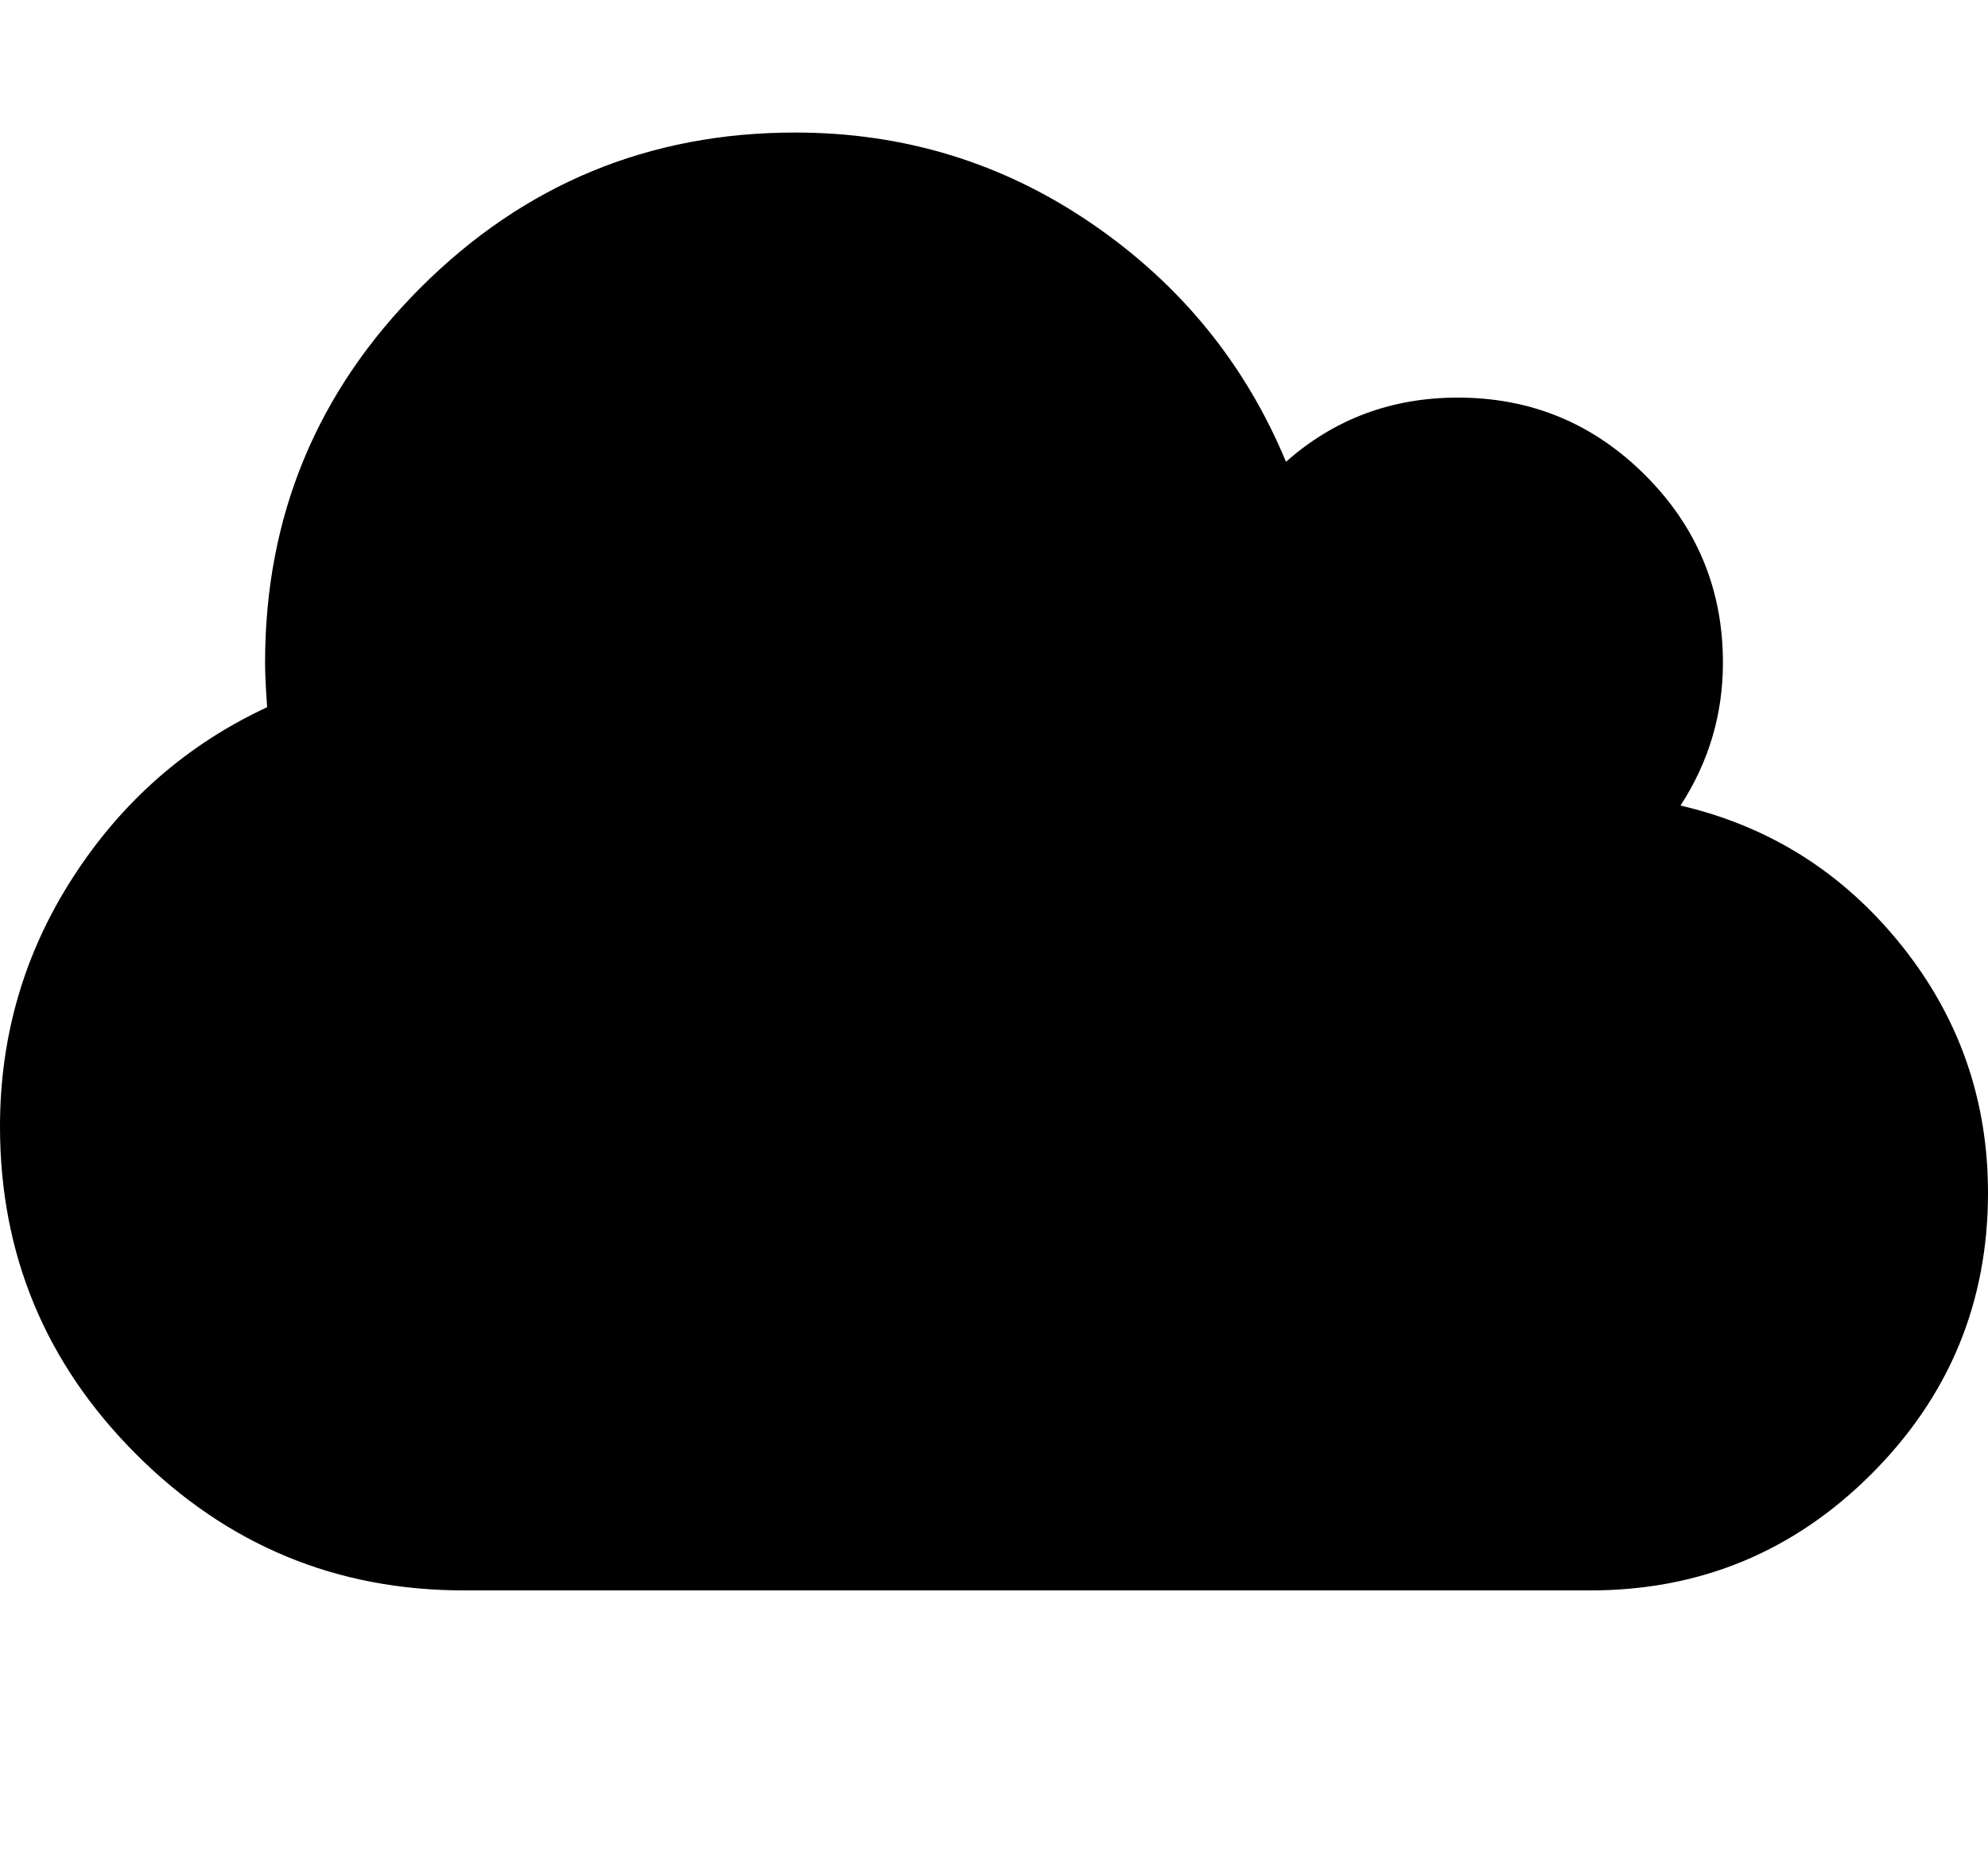
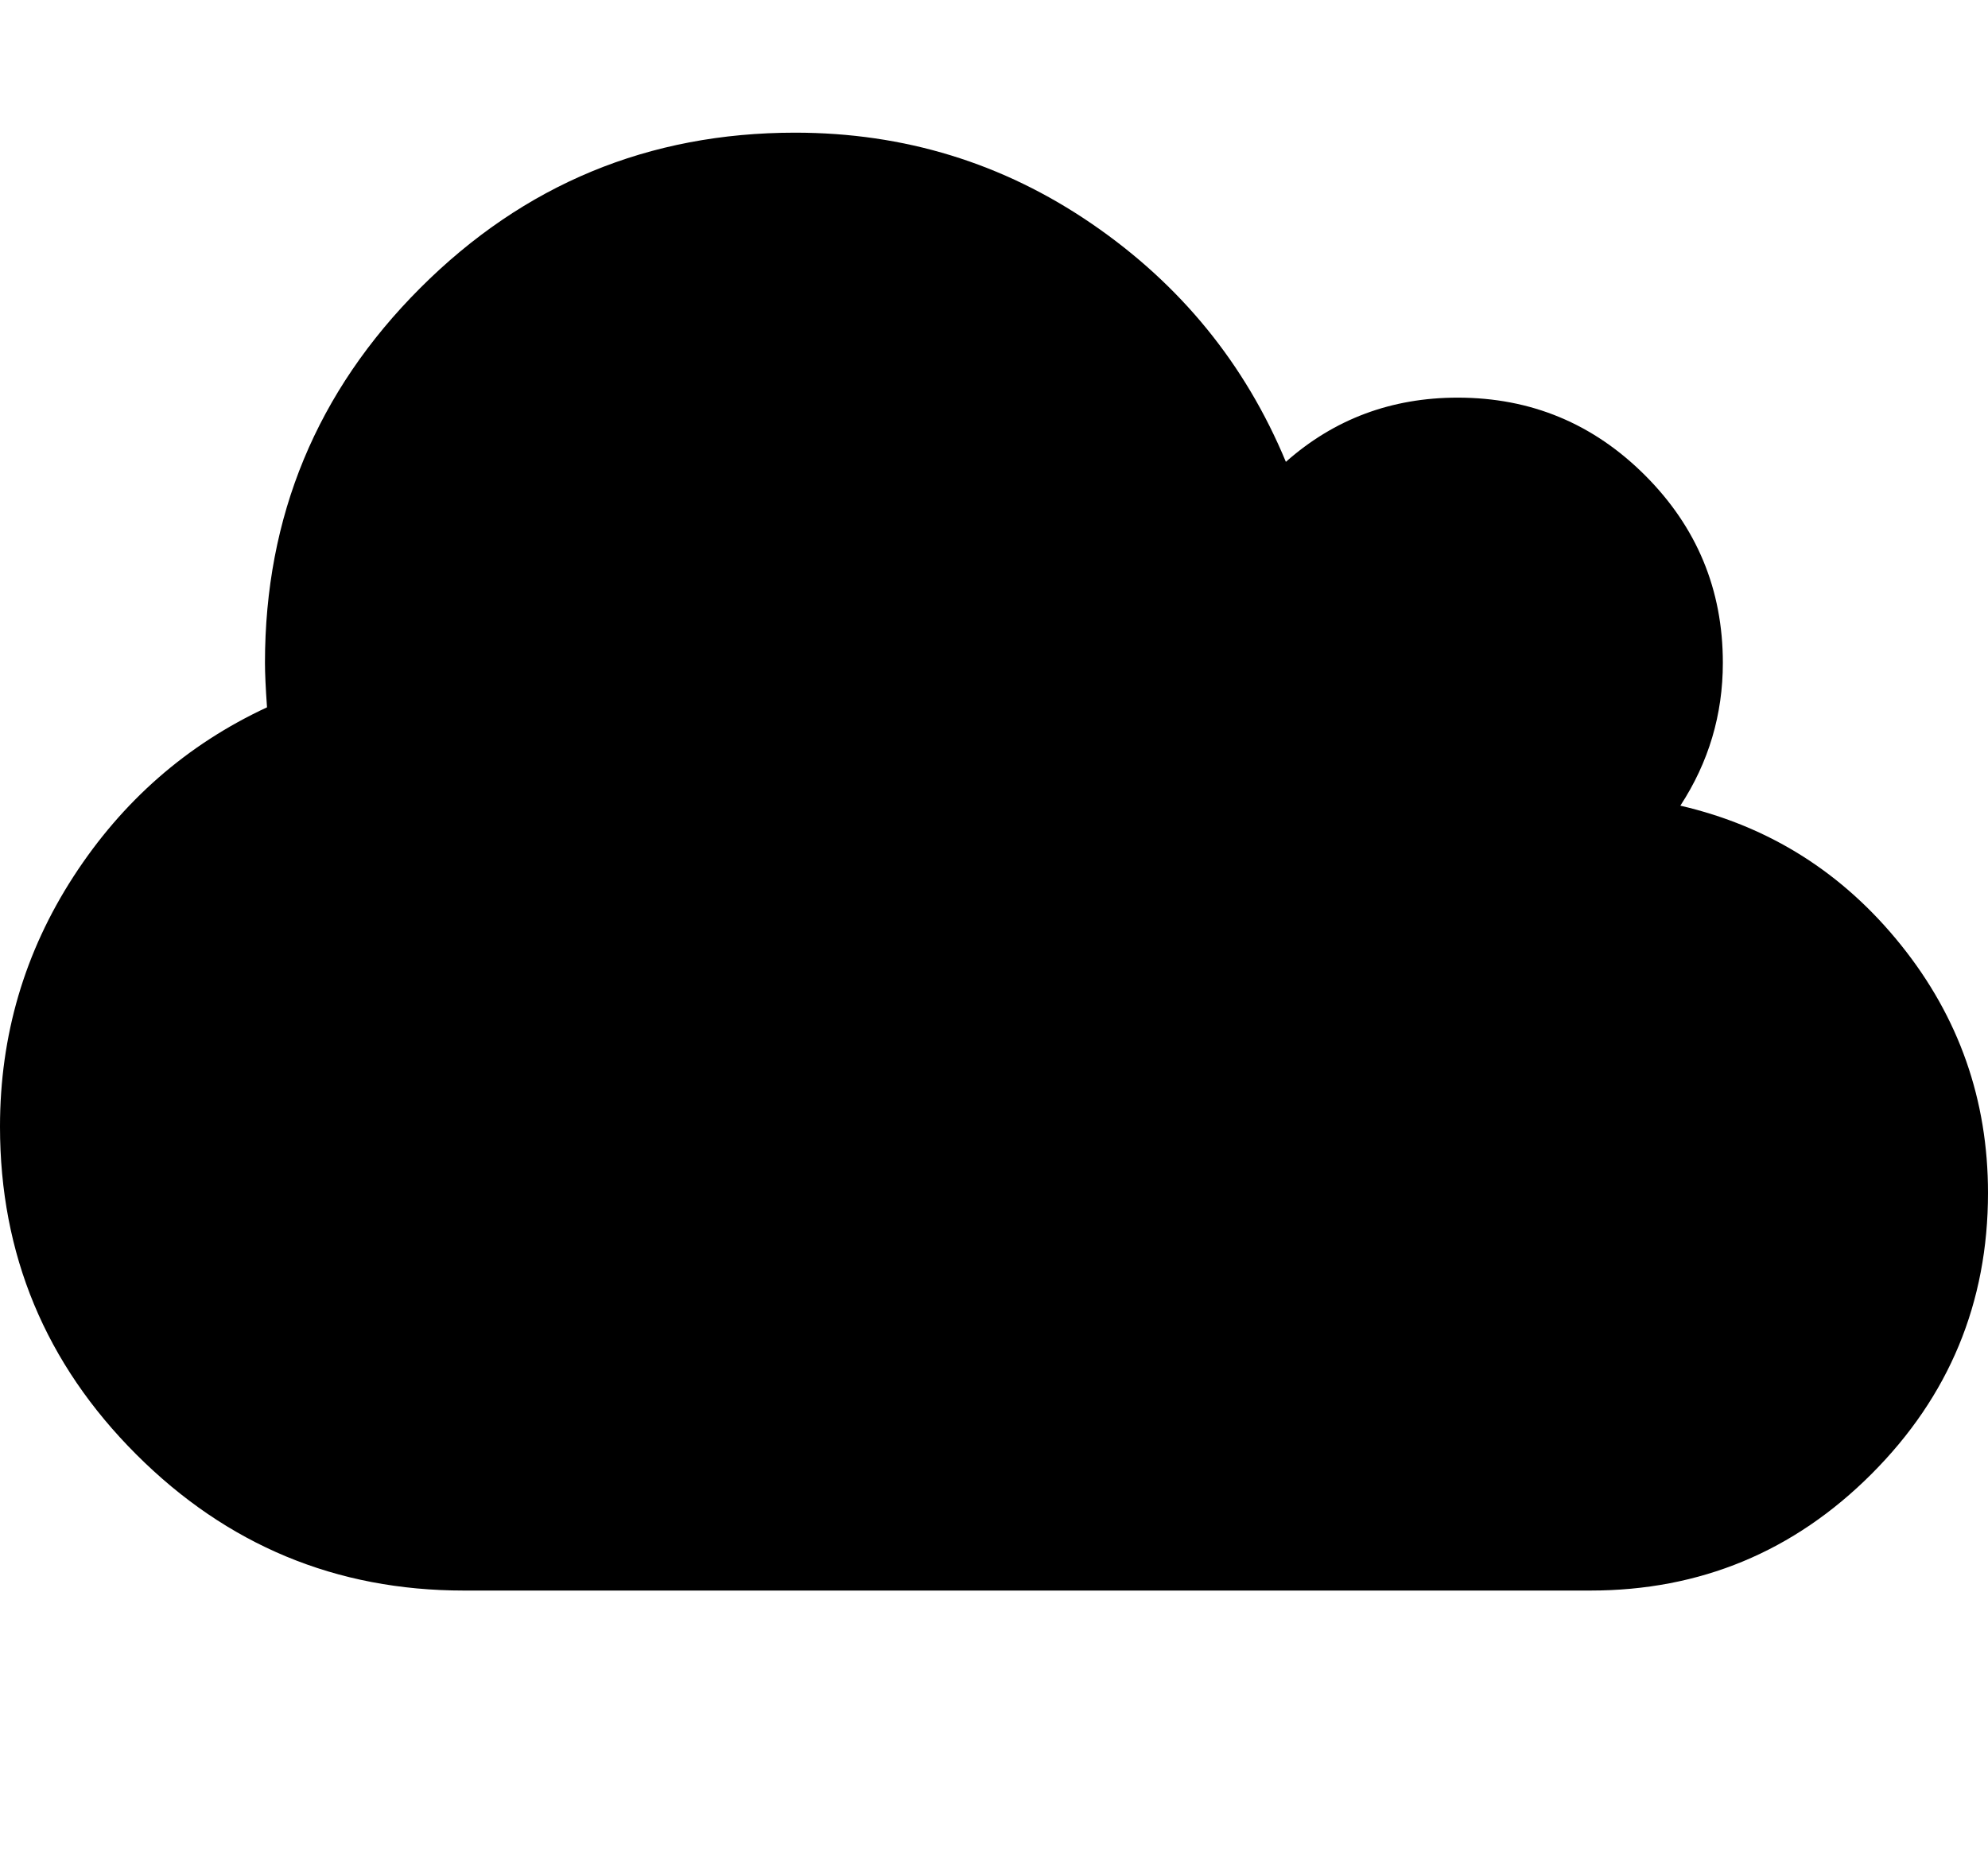
- <svg xmlns="http://www.w3.org/2000/svg" height="1000px" width="1071.429px">
-   <g>
-     <path d="M0 607.143c0 -49.107 13.207 -94.029 39.621 -134.766c26.413 -40.736 61.197 -71.149 104.352 -91.238c-0.744 -10.417 -1.116 -18.416 -1.116 -23.996c0 -78.869 27.902 -146.205 83.706 -202.009c55.803 -55.804 123.139 -83.705 202.008 -83.705c58.78 0 112.073 16.369 159.878 49.107c47.805 32.738 82.682 75.521 104.631 128.348c26.042 -23.065 56.92 -34.598 92.634 -34.598c39.435 0 73.103 13.951 101.005 41.853c27.902 27.901 41.852 61.569 41.852 101.004c0 27.902 -7.626 53.571 -22.879 77.009c47.991 11.161 87.612 36.179 118.862 75.056c31.25 38.876 46.875 83.426 46.875 133.649c0 59.152 -20.927 109.654 -62.779 151.507c-41.853 41.853 -92.355 62.779 -151.507 62.779c0 0 -607.143 0 -607.143 0c-68.824 0 -127.697 -24.461 -176.618 -73.382c-48.921 -48.921 -73.382 -107.794 -73.382 -176.618c0 0 0 0 0 0" />
-   </g>
+ <svg xmlns="http://www.w3.org/2000/svg" height="1000" width="1071.4">
+   <path d="M0 607.2q0-73.7 39.6-134.8t104.3-91.2q-1.1-15.6-1.1-24 0-118.3 83.7-202t202-83.7q88.2 0 159.9 49.1t104.6 128.3q39.1-34.6 92.6-34.6 59.1 0 101 41.9t41.9 101q0 41.9-22.9 77 72 16.7 118.9 75.1t46.9 133.6q0 88.7-62.8 151.5t-151.5 62.8h-607.1q-103.2 0-176.6-73.4t-73.4-176.6z" />
</svg>
